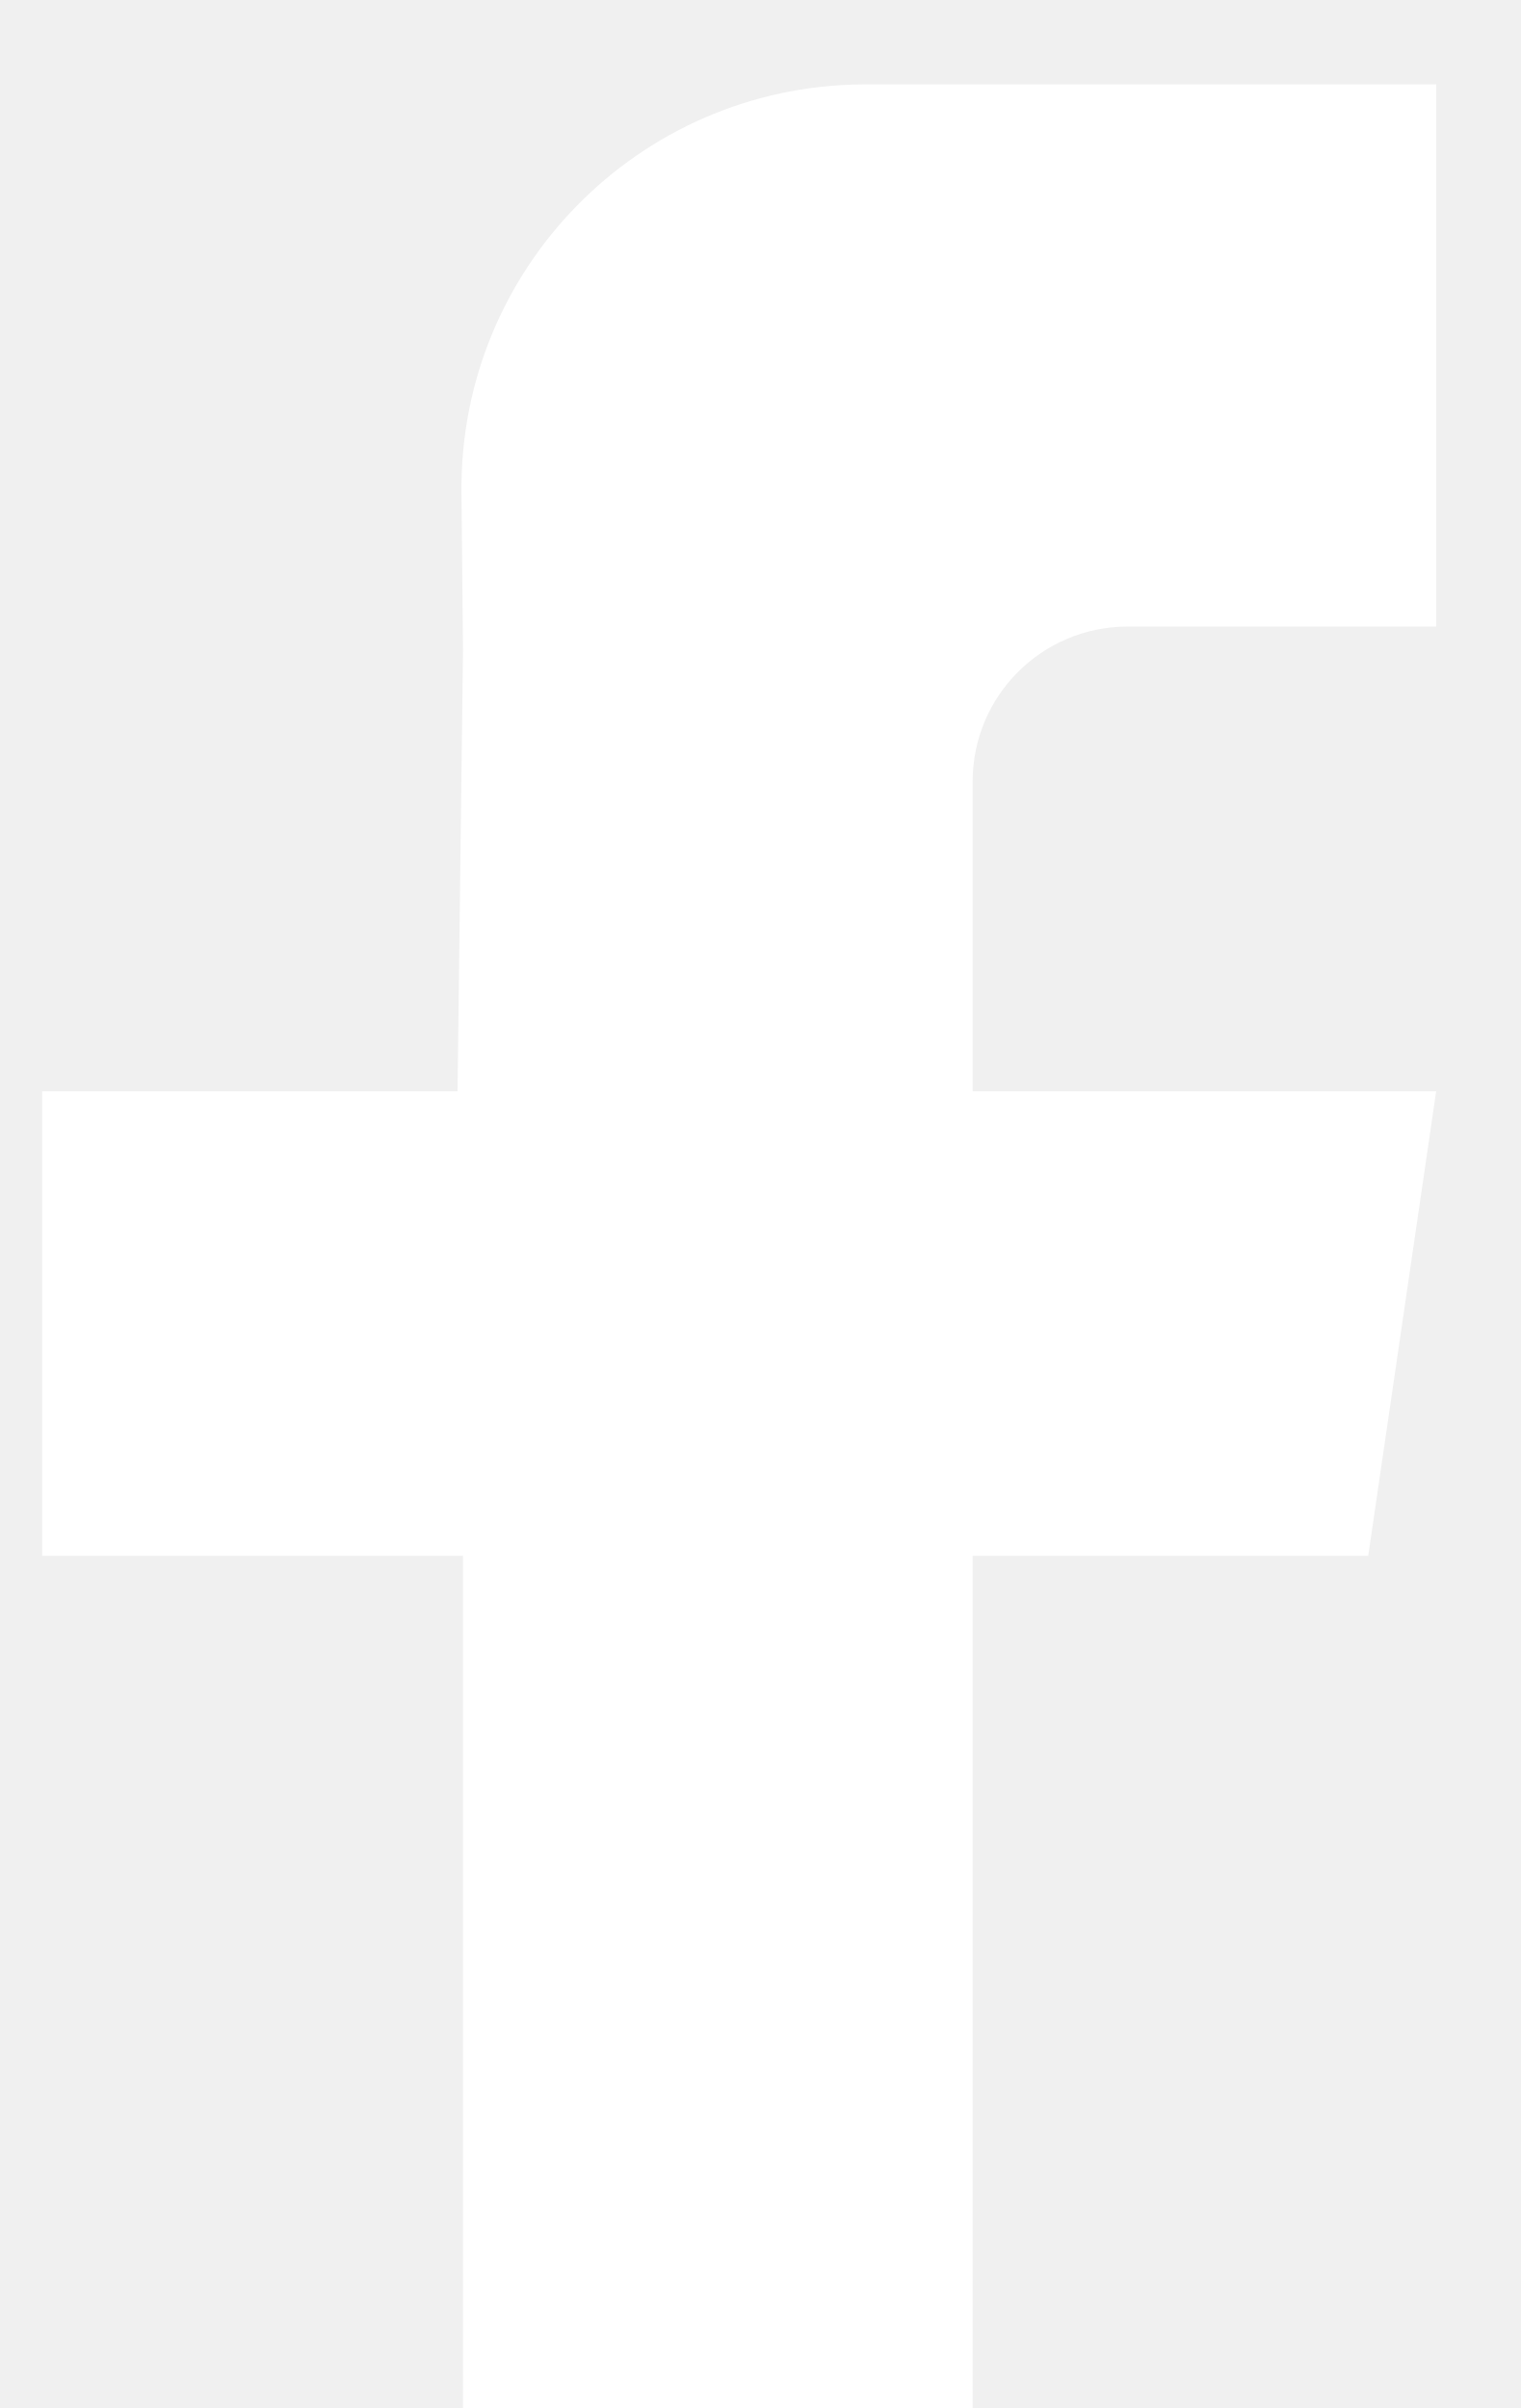
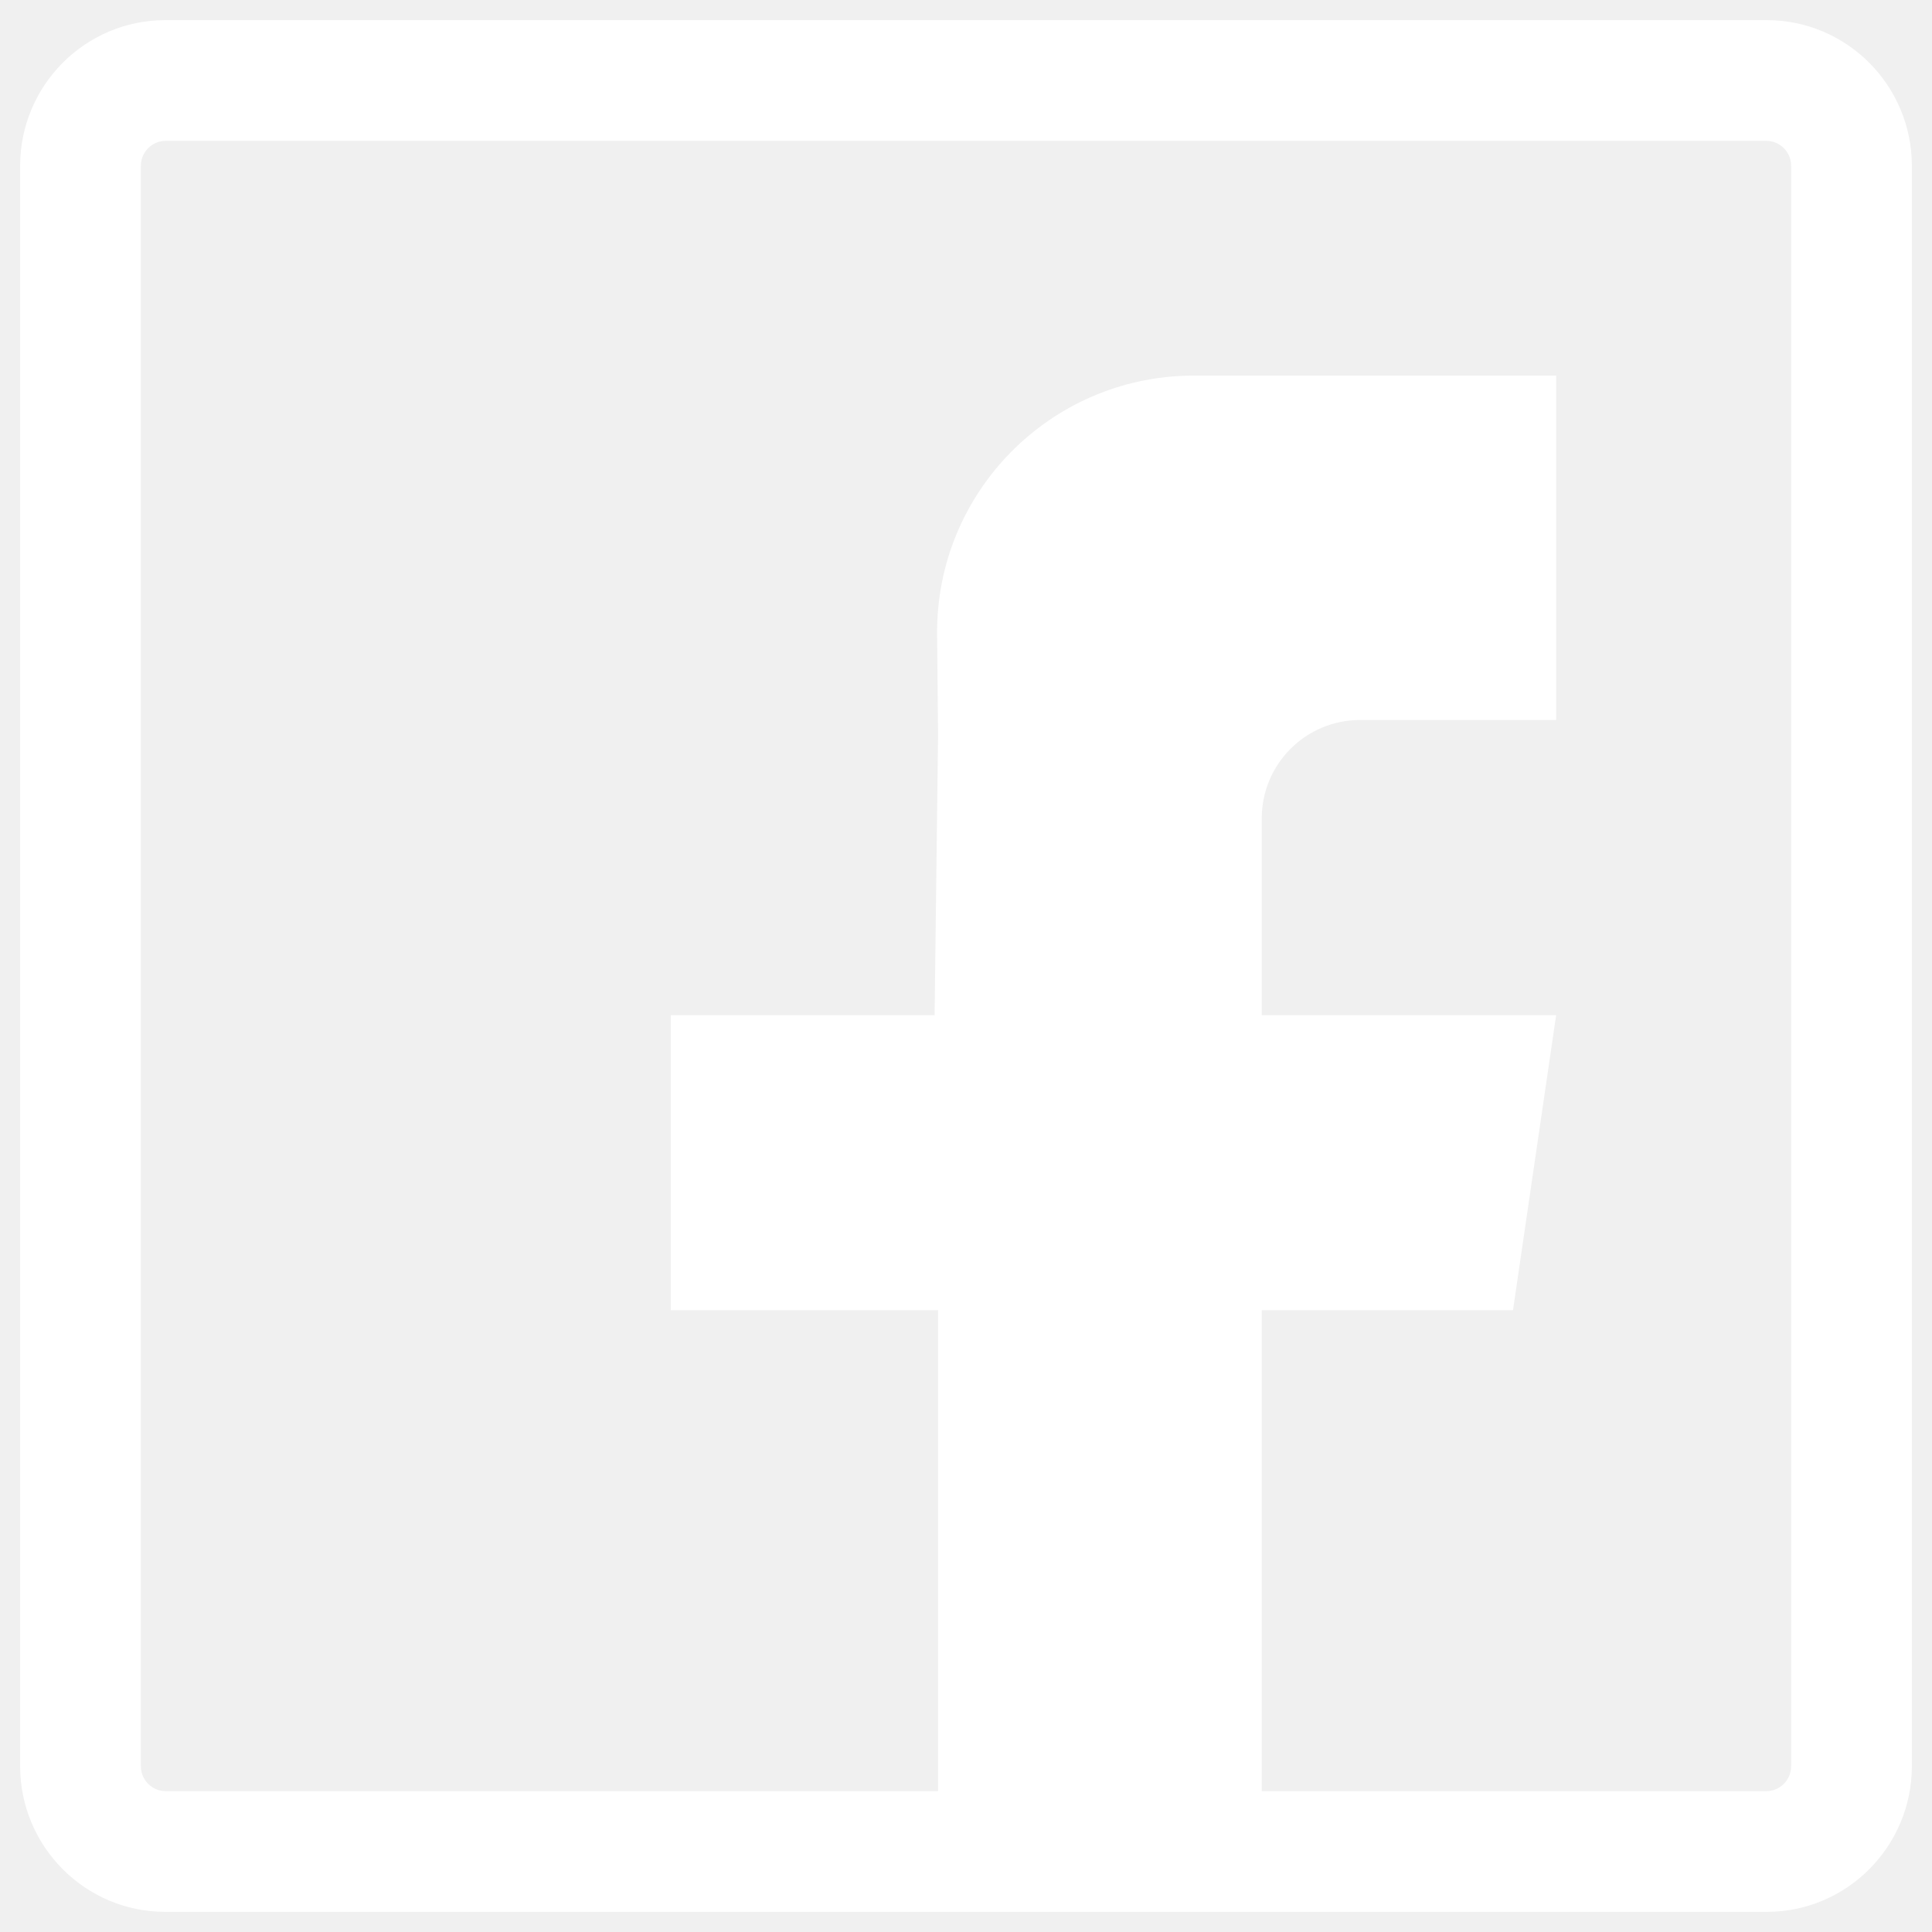
- <svg xmlns="http://www.w3.org/2000/svg" width="12" height="19" viewBox="0 0 12 19" fill="none">
-   <path fill-rule="evenodd" clip-rule="evenodd" d="M11.331 4.944H9.154H8.896C8.221 4.944 7.674 5.491 7.674 6.166V8.611H11.331L10.795 12.276H7.674V19H3.653V12.276H0.333V8.611H3.61L3.653 5.132L3.641 3.885C3.624 2.124 5.038 0.683 6.799 0.666C6.809 0.666 6.819 0.666 6.83 0.666H11.331V4.944Z" fill="white" />
+ <svg xmlns="http://www.w3.org/2000/svg" width="24" height="24" viewBox="0 0 24 24" fill="none">
+   <path fill-rule="evenodd" clip-rule="evenodd" d="M2.056 1.75C1.891 1.75 1.75 1.886 1.75 2.061V21.939C1.75 22.114 1.891 22.25 2.056 22.25H21.945C22.109 22.25 22.25 22.114 22.25 21.939V2.061C22.25 1.886 22.109 1.75 21.945 1.75H2.056ZM0.25 2.061C0.25 1.065 1.054 0.25 2.056 0.25H21.945C22.945 0.25 23.75 1.065 23.75 2.061V21.939C23.75 22.935 22.945 23.75 21.945 23.75H2.056C1.054 23.75 0.25 22.935 0.25 21.939V2.061Z" fill="white" />
+   <path fill-rule="evenodd" clip-rule="evenodd" d="M19.331 8.944H17.154H16.896C16.221 8.944 15.674 9.491 15.674 10.166V12.611H19.331L18.795 16.276H15.674V23H11.653V16.276H8.333V12.611H11.61L11.653 9.132L11.641 7.885C11.624 6.124 13.038 4.683 14.799 4.666C14.809 4.666 14.819 4.666 14.829 4.666H19.331V8.944Z" fill="white" />
</svg>
